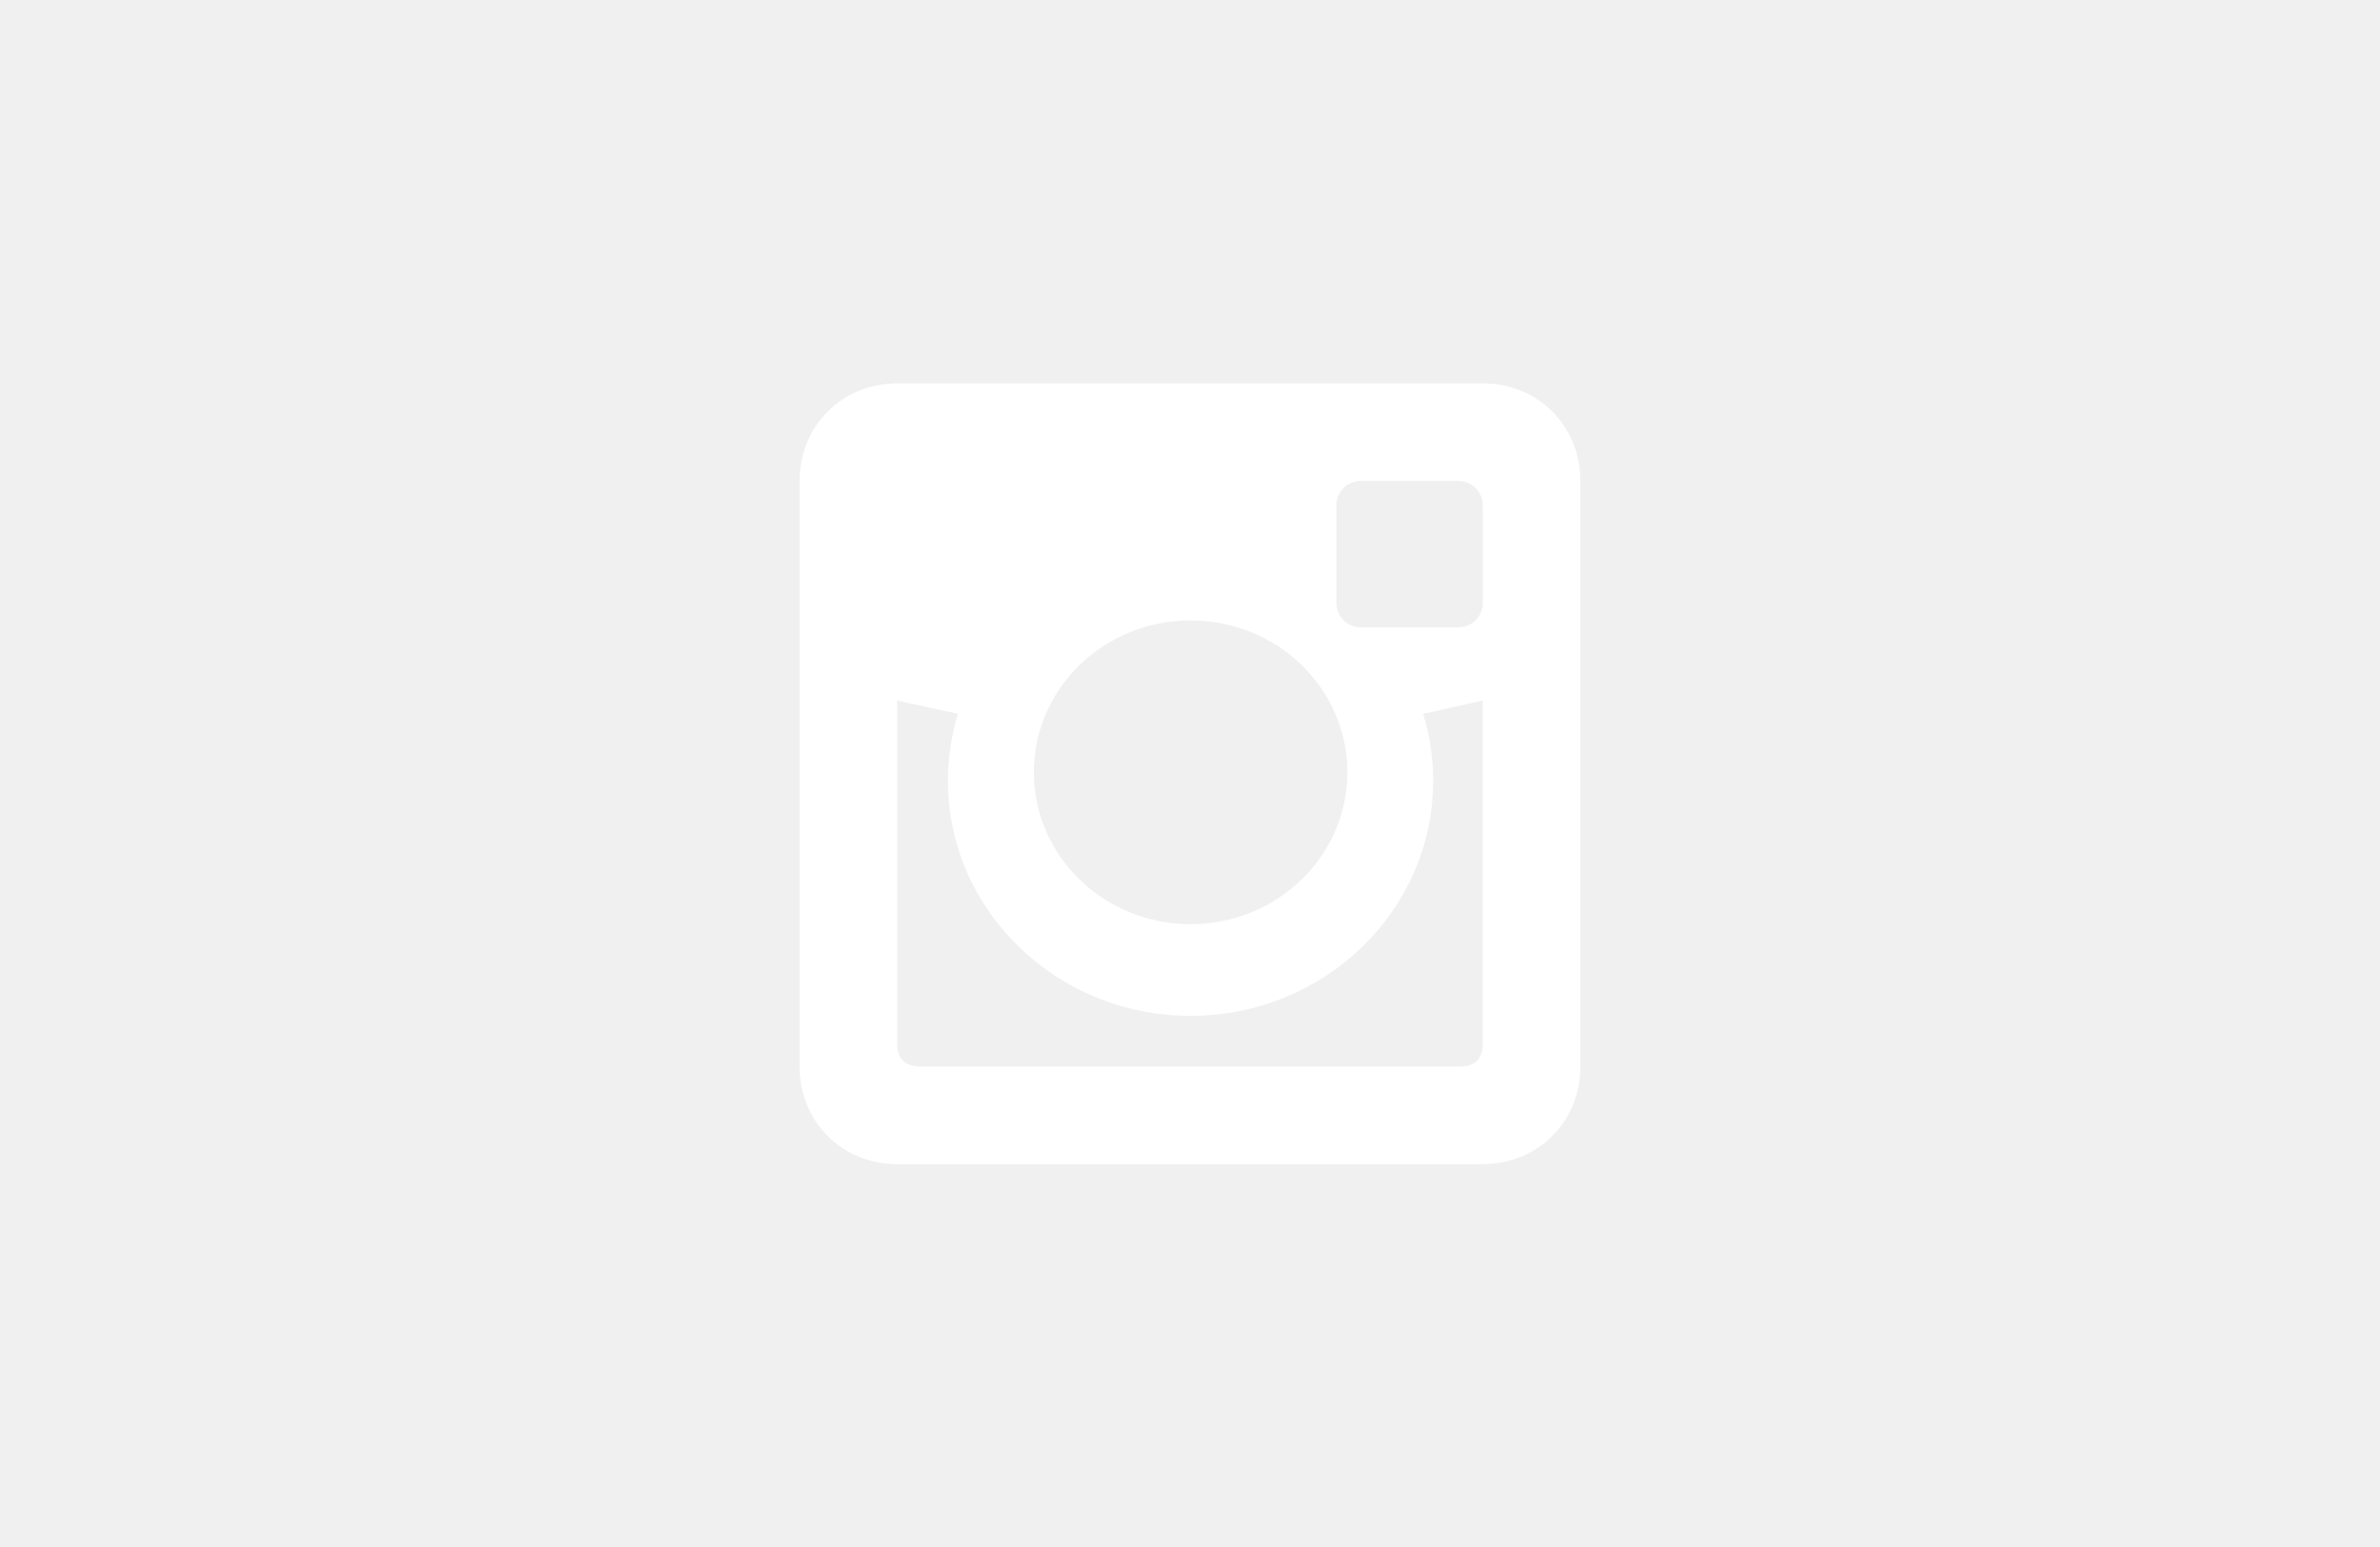
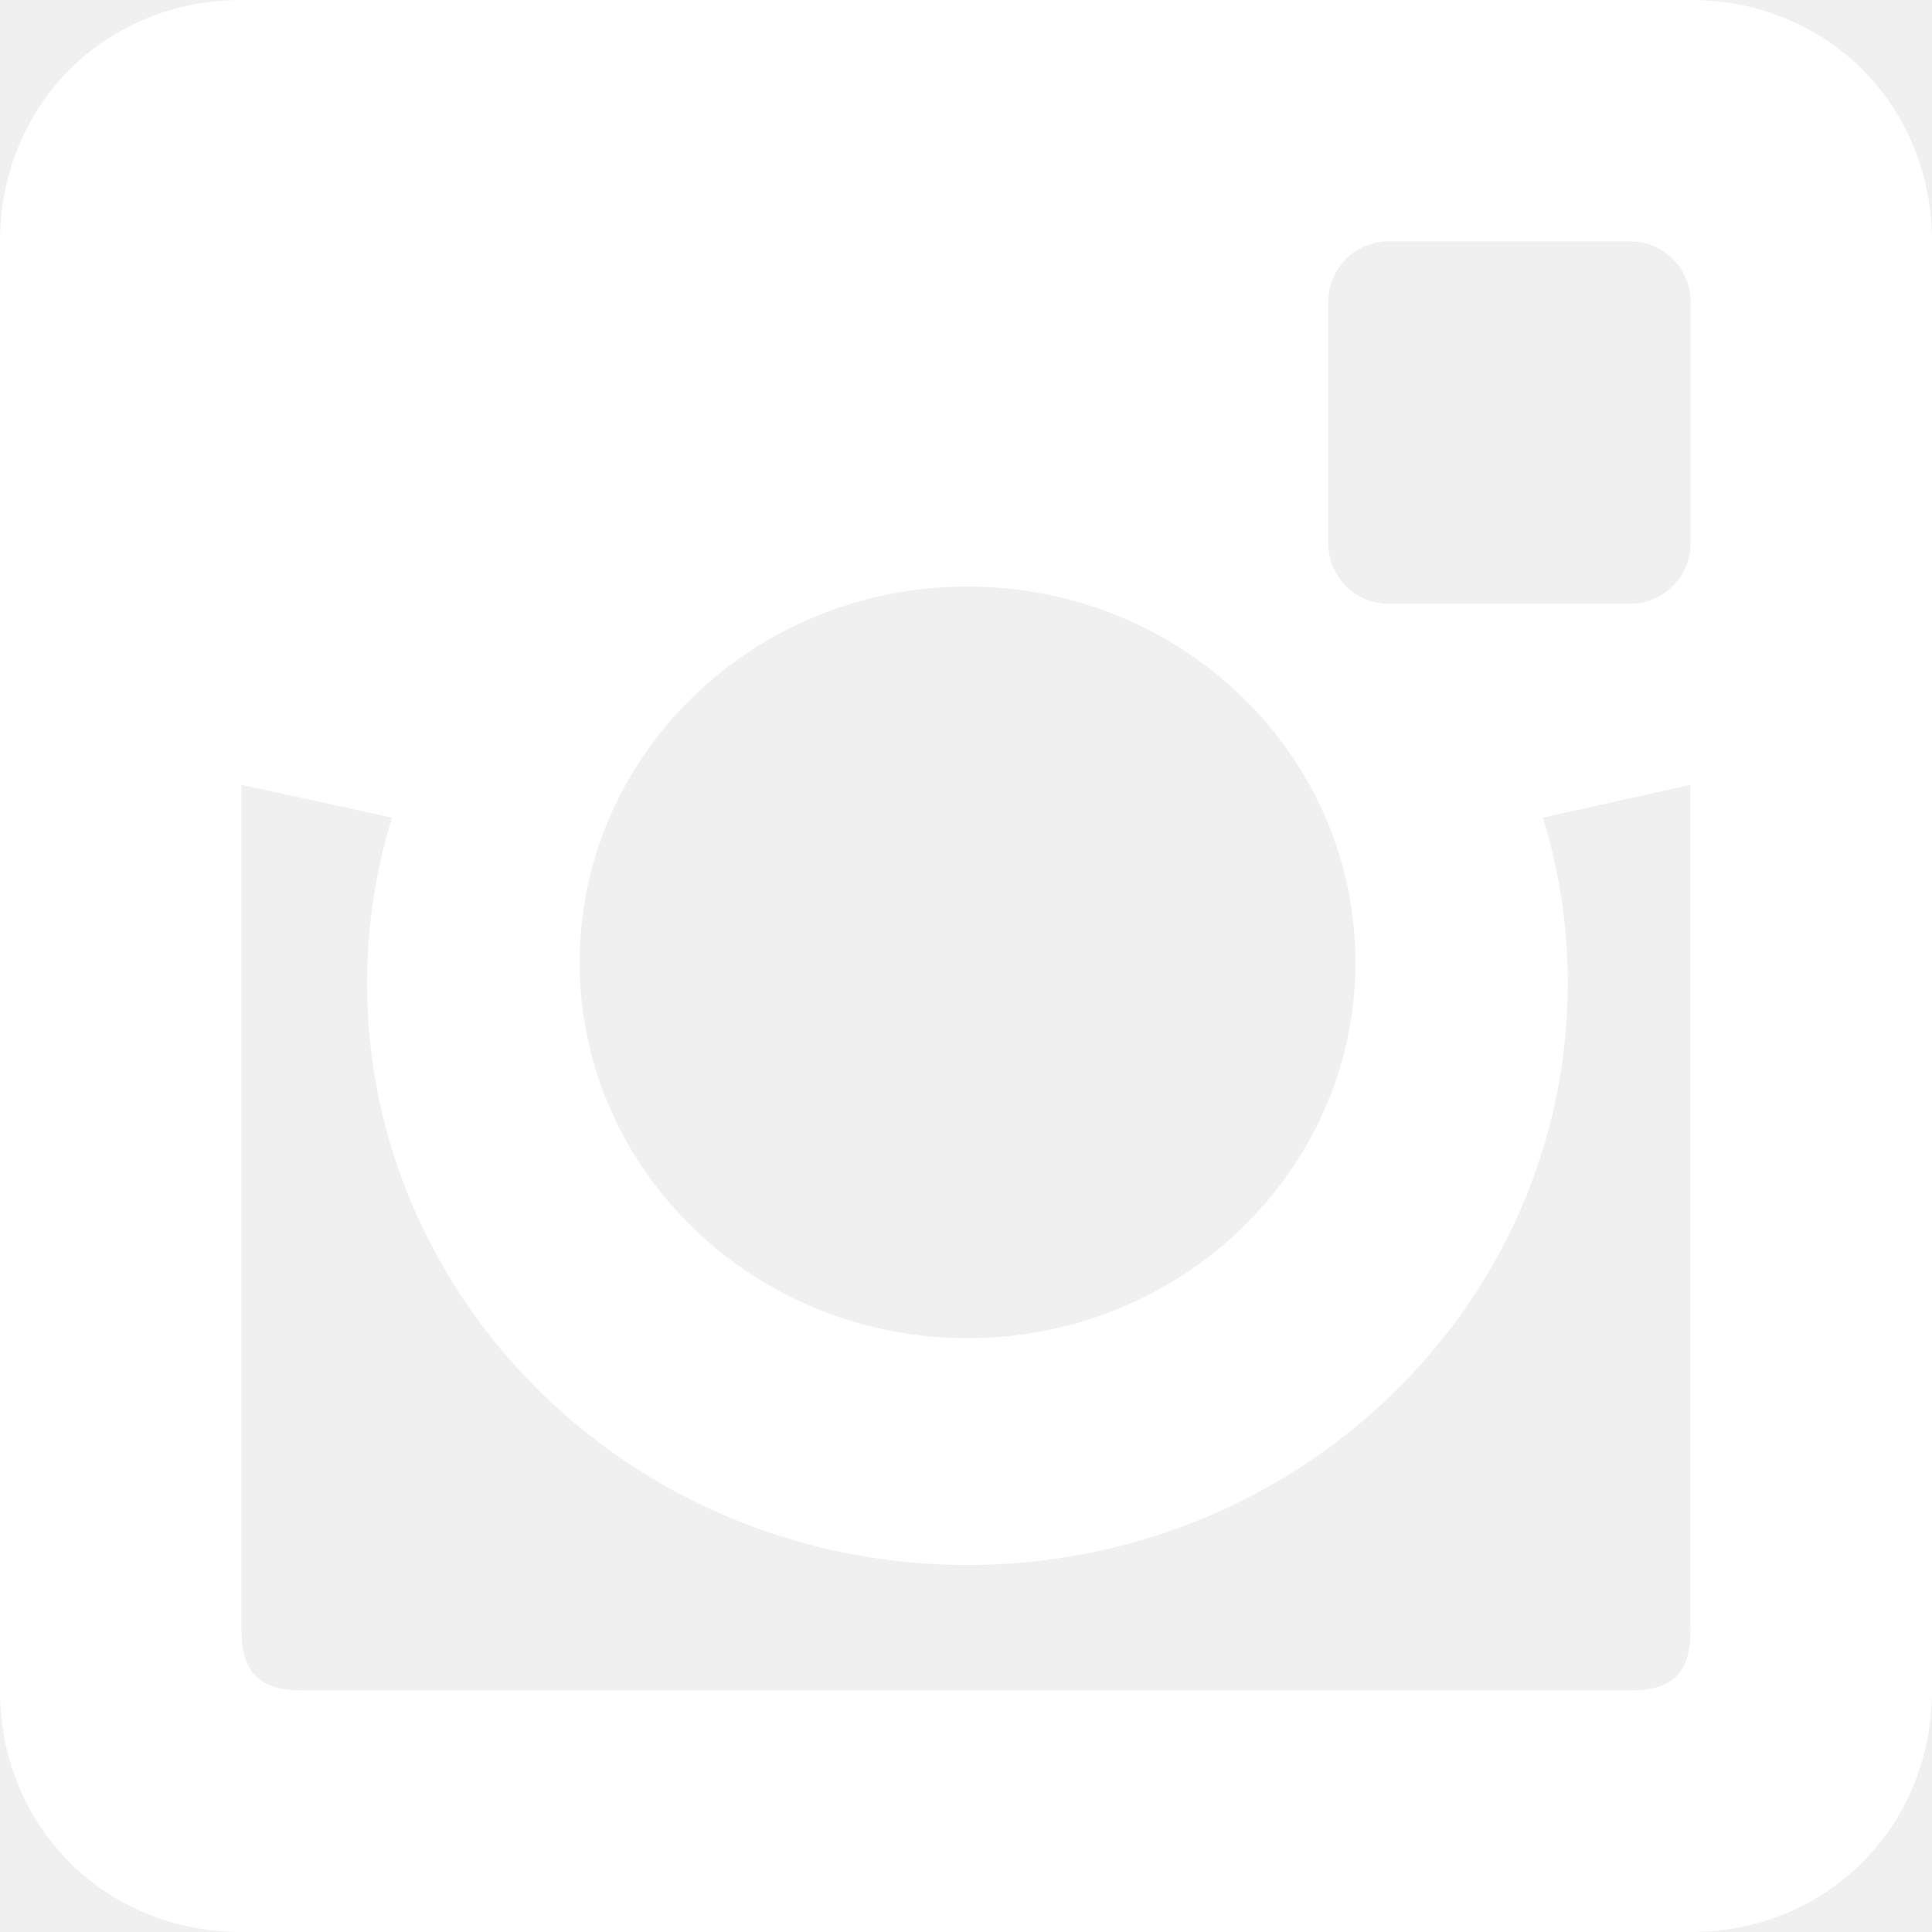
- <svg xmlns="http://www.w3.org/2000/svg" version="1.1" id="Ebene_1" x="0px" y="0px" width="2000px" height="1300px" viewBox="0 0 2000 1300" enable-background="new 0 0 2000 1300" xml:space="preserve">
+ <svg xmlns="http://www.w3.org/2000/svg" version="1.1" id="Ebene_1" x="0px" y="0px" width="400.133px" height="400.134px" viewBox="799.915 450.156 400.133 400.134" enable-background="new 799.915 450.156 400.133 400.134" xml:space="preserve" class="svg social-link">
  <g id="Flat_copy">
-     <g>
- 	</g>
-     <path fill="#FFFFFF" d="M1246.065,322.156H753.935c-46.313,0-82.022,35.709-82.022,82.021v492.091   c0,46.313,35.71,82.022,82.022,82.022h492.091c46.313,0,82.021-35.71,82.021-82.022V404.178   C1328.088,357.825,1292.338,322.156,1246.065,322.156z M1000.487,521.341c72.76,0,131.747,57.159,131.747,127.644   s-58.987,127.644-131.747,127.644c-72.719,0-131.706-57.2-131.706-127.644C868.781,578.459,927.769,521.341,1000.487,521.341z    M1246.065,875.753c0,14.382-6.134,20.516-20.516,20.516h-451.1c-14.341,0-20.516-6.134-20.516-20.516V588.697l51.106,11.131   c-5.484,17.834-8.45,36.685-8.45,56.266c0,109.037,91.325,197.56,203.856,197.56c112.612,0,203.896-88.481,203.896-197.56   c0-19.581-2.966-38.432-8.45-56.266l50.131-11.131v287.056H1246.065z M1246.065,506.675c0,11.335-9.181,20.516-20.516,20.516   h-82.021c-11.334,0-20.516-9.181-20.516-20.516v-82.021c0-11.335,9.182-20.516,20.516-20.516h82.021   c11.335,0,20.516,9.181,20.516,20.516V506.675L1246.065,506.675z" />
+     <path fill="#FFFFFF" d="M1150.051,450.156H849.933c-28.243,0-50.019,21.776-50.019,50.02V800.27   c0,28.244,21.776,50.021,50.019,50.021h300.096c28.243,0,50.019-21.777,50.019-50.021V500.176   C1200.073,471.908,1178.271,450.156,1150.051,450.156z M1000.29,571.626c44.371,0,80.345,34.857,80.345,77.843   c0,42.983-35.974,77.842-80.345,77.842c-44.347,0-80.318-34.883-80.318-77.842C919.971,606.459,955.943,571.626,1000.29,571.626z    M1150.051,787.759c0,8.771-3.741,12.512-12.512,12.512H862.443c-8.745,0-12.513-3.741-12.513-12.512V612.702l31.167,6.788   c-3.344,10.876-5.153,22.372-5.153,34.313c0,66.494,55.694,120.479,124.319,120.479c68.673,0,124.342-53.959,124.342-120.479   c0-11.941-1.808-23.438-5.152-34.313l30.571-6.788v175.057H1150.051L1150.051,787.759z M1150.051,562.683   c0,6.912-5.599,12.512-12.512,12.512h-50.019c-6.912,0-12.513-5.6-12.513-12.512v-50.02c0-6.912,5.601-12.512,12.513-12.512h50.019   c6.913,0,12.512,5.6,12.512,12.512V562.683L1150.051,562.683z" />
  </g>
</svg>
